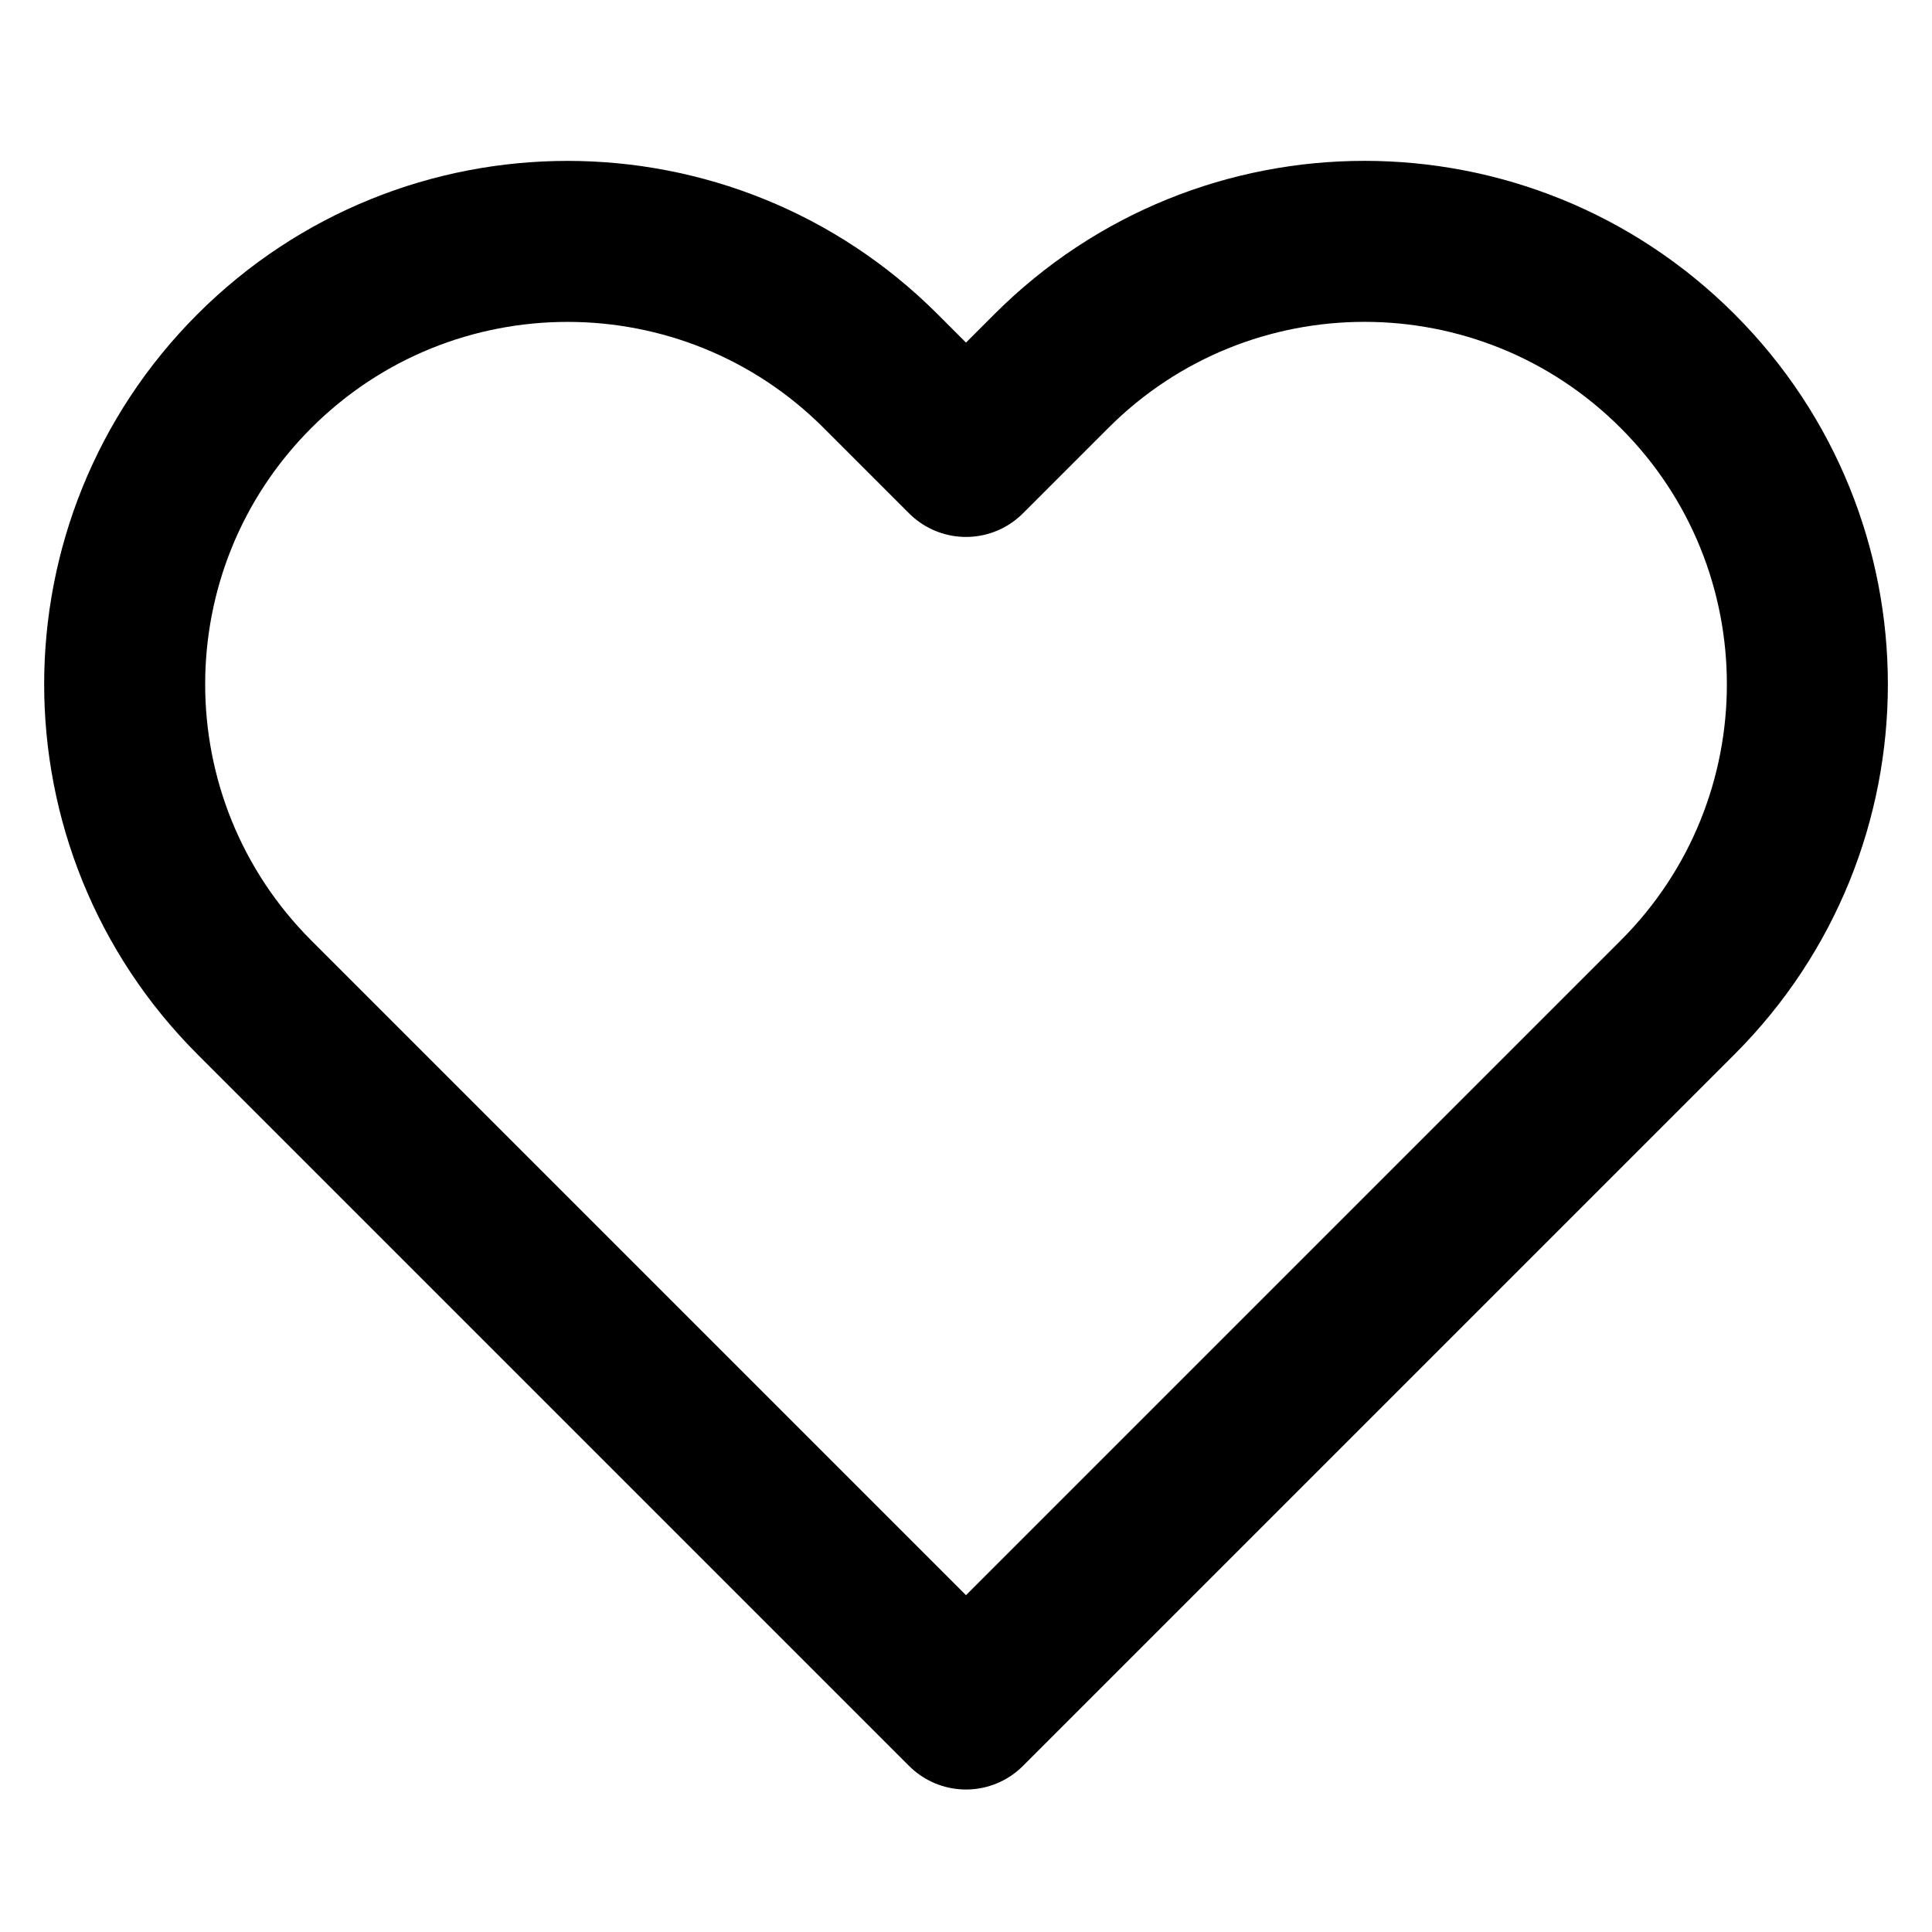
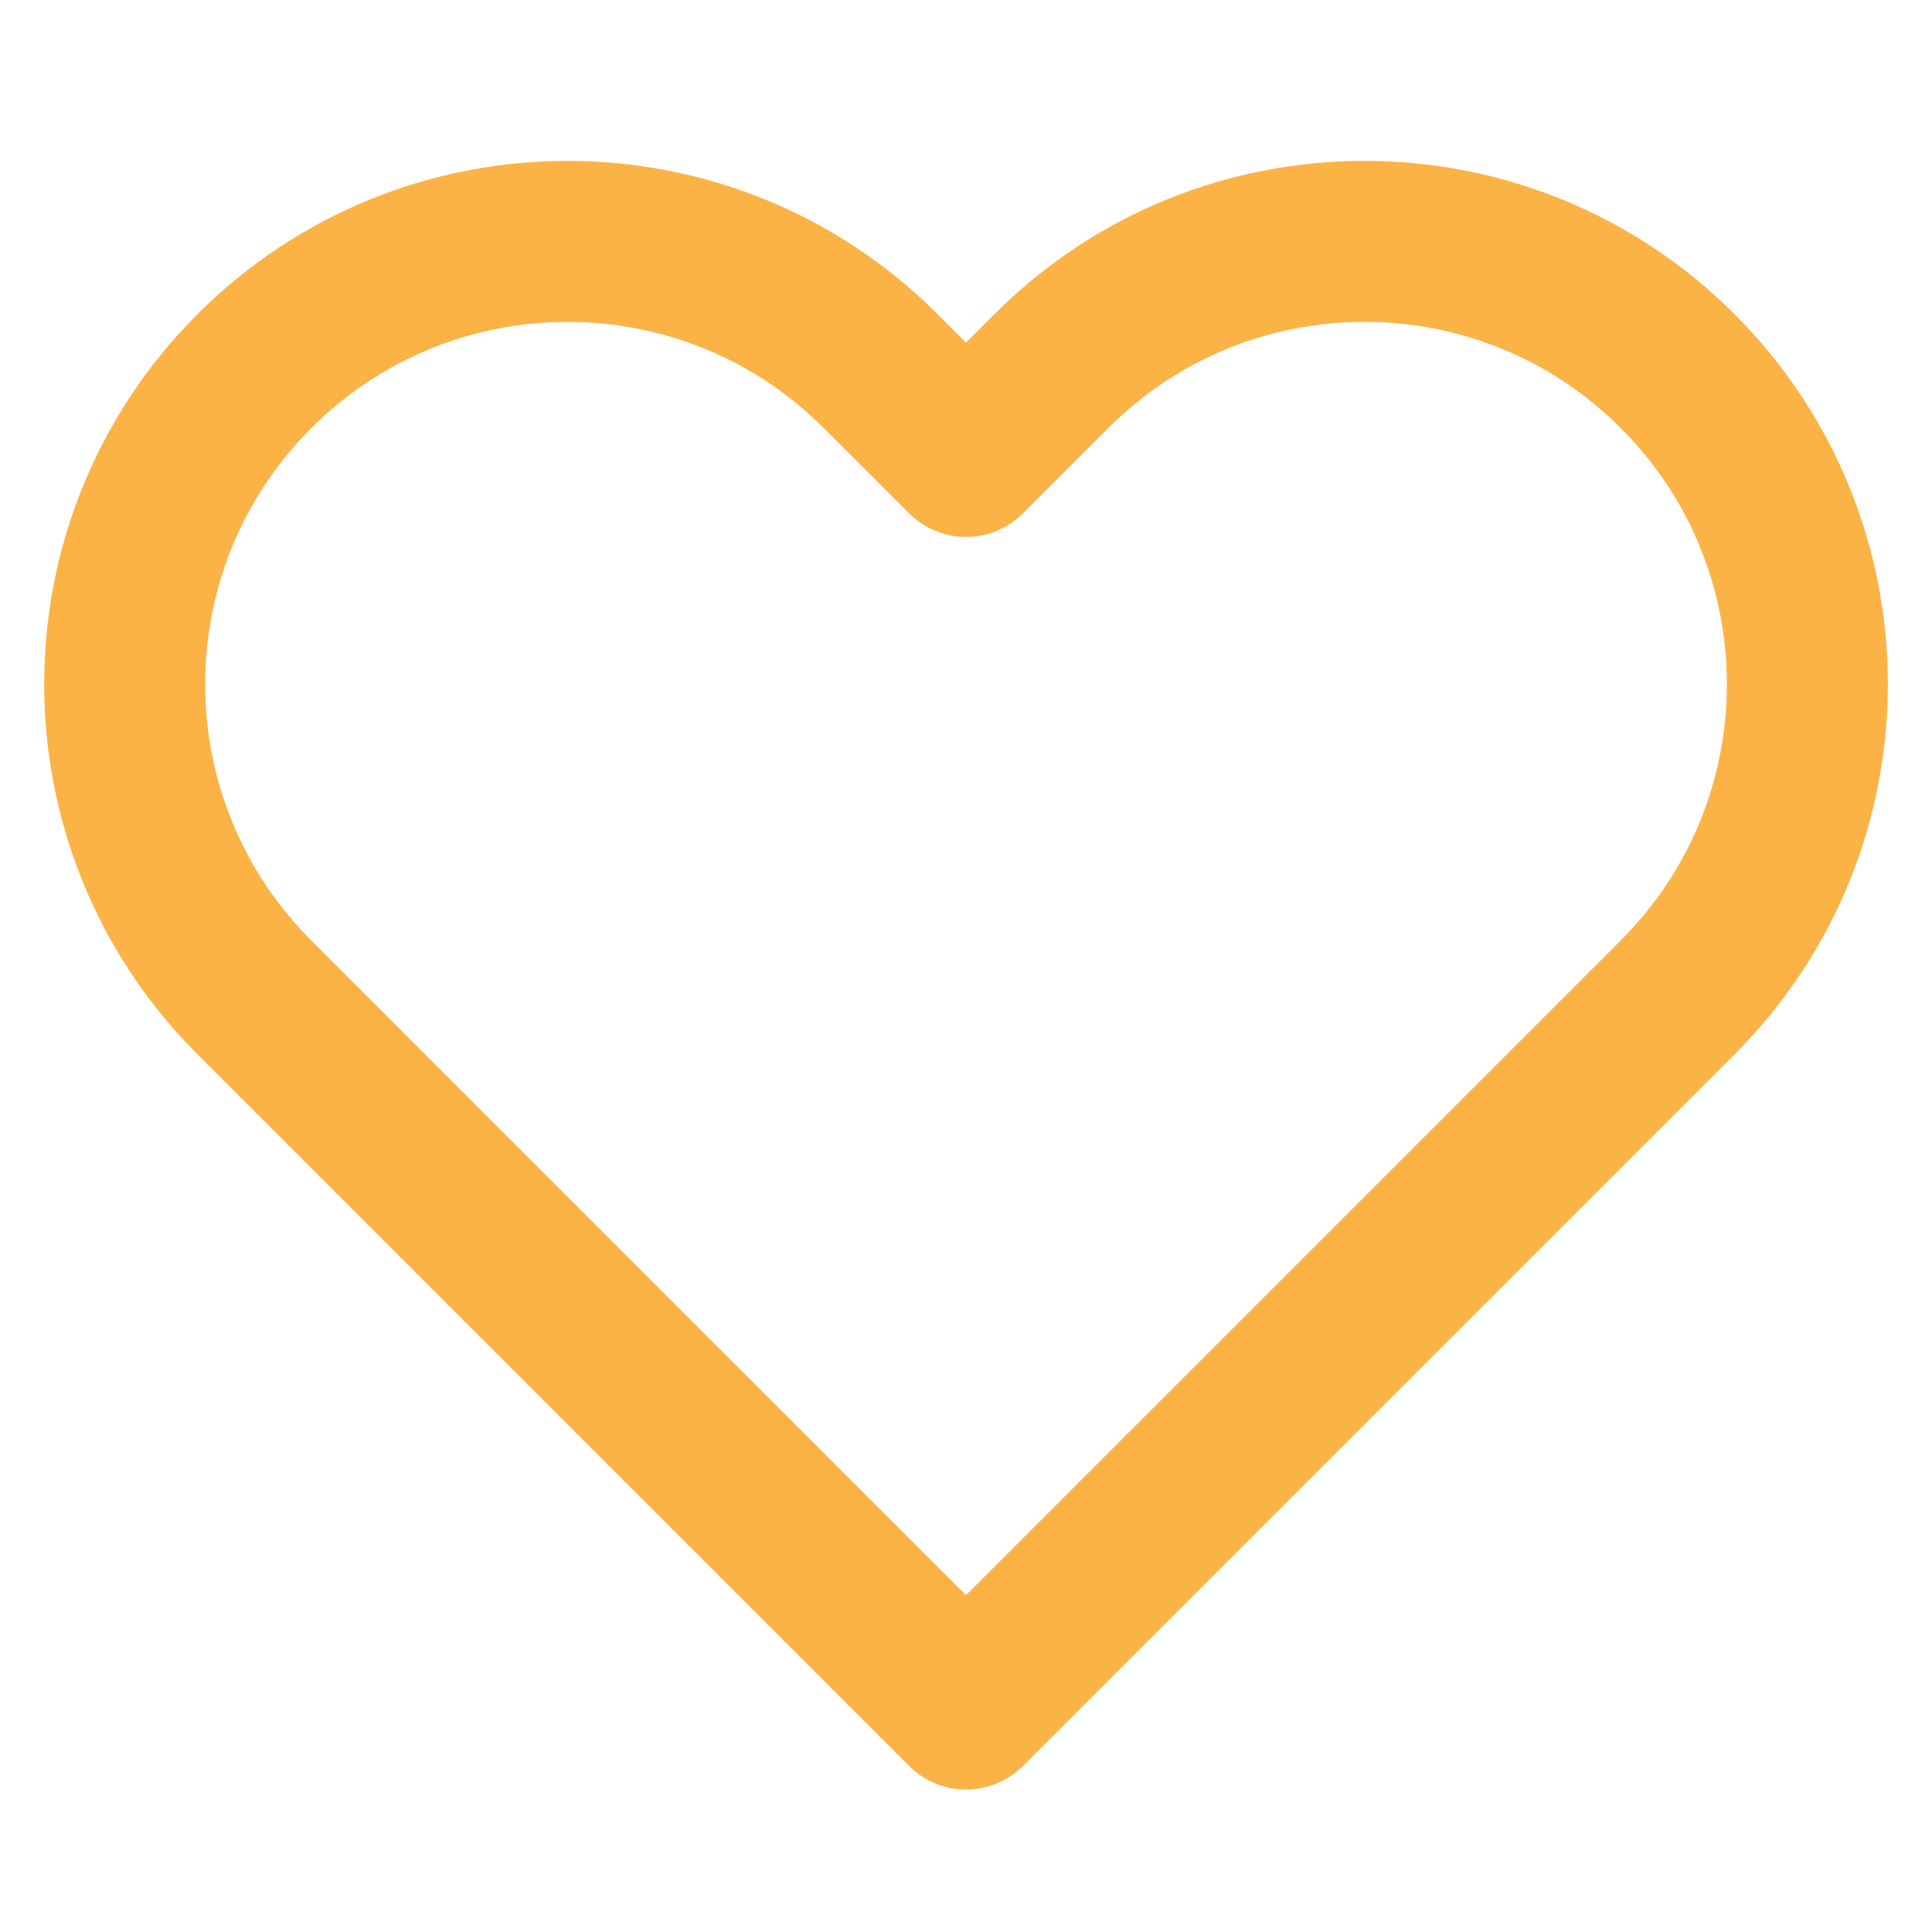
- <svg xmlns="http://www.w3.org/2000/svg" width="24" height="24" viewBox="0 0 24 24" fill="none" stroke="black" stroke-width="2" stroke-linecap="round" stroke-linejoin="round" class="feather feather-heart">
+ <svg xmlns="http://www.w3.org/2000/svg" width="24" height="24" viewBox="0 0 24 24" fill="none" stroke="#fbb346" stroke-width="2" stroke-linecap="round" stroke-linejoin="round" class="feather feather-heart">
  <path d="M20.84 4.61a5.5 5.5 0 0 0-7.78 0L12 5.67l-1.06-1.06a5.5 5.5 0 0 0-7.78 7.78l1.06 1.06L12 21.23l7.78-7.78 1.06-1.06a5.5 5.5 0 0 0 0-7.78z" />
</svg>
